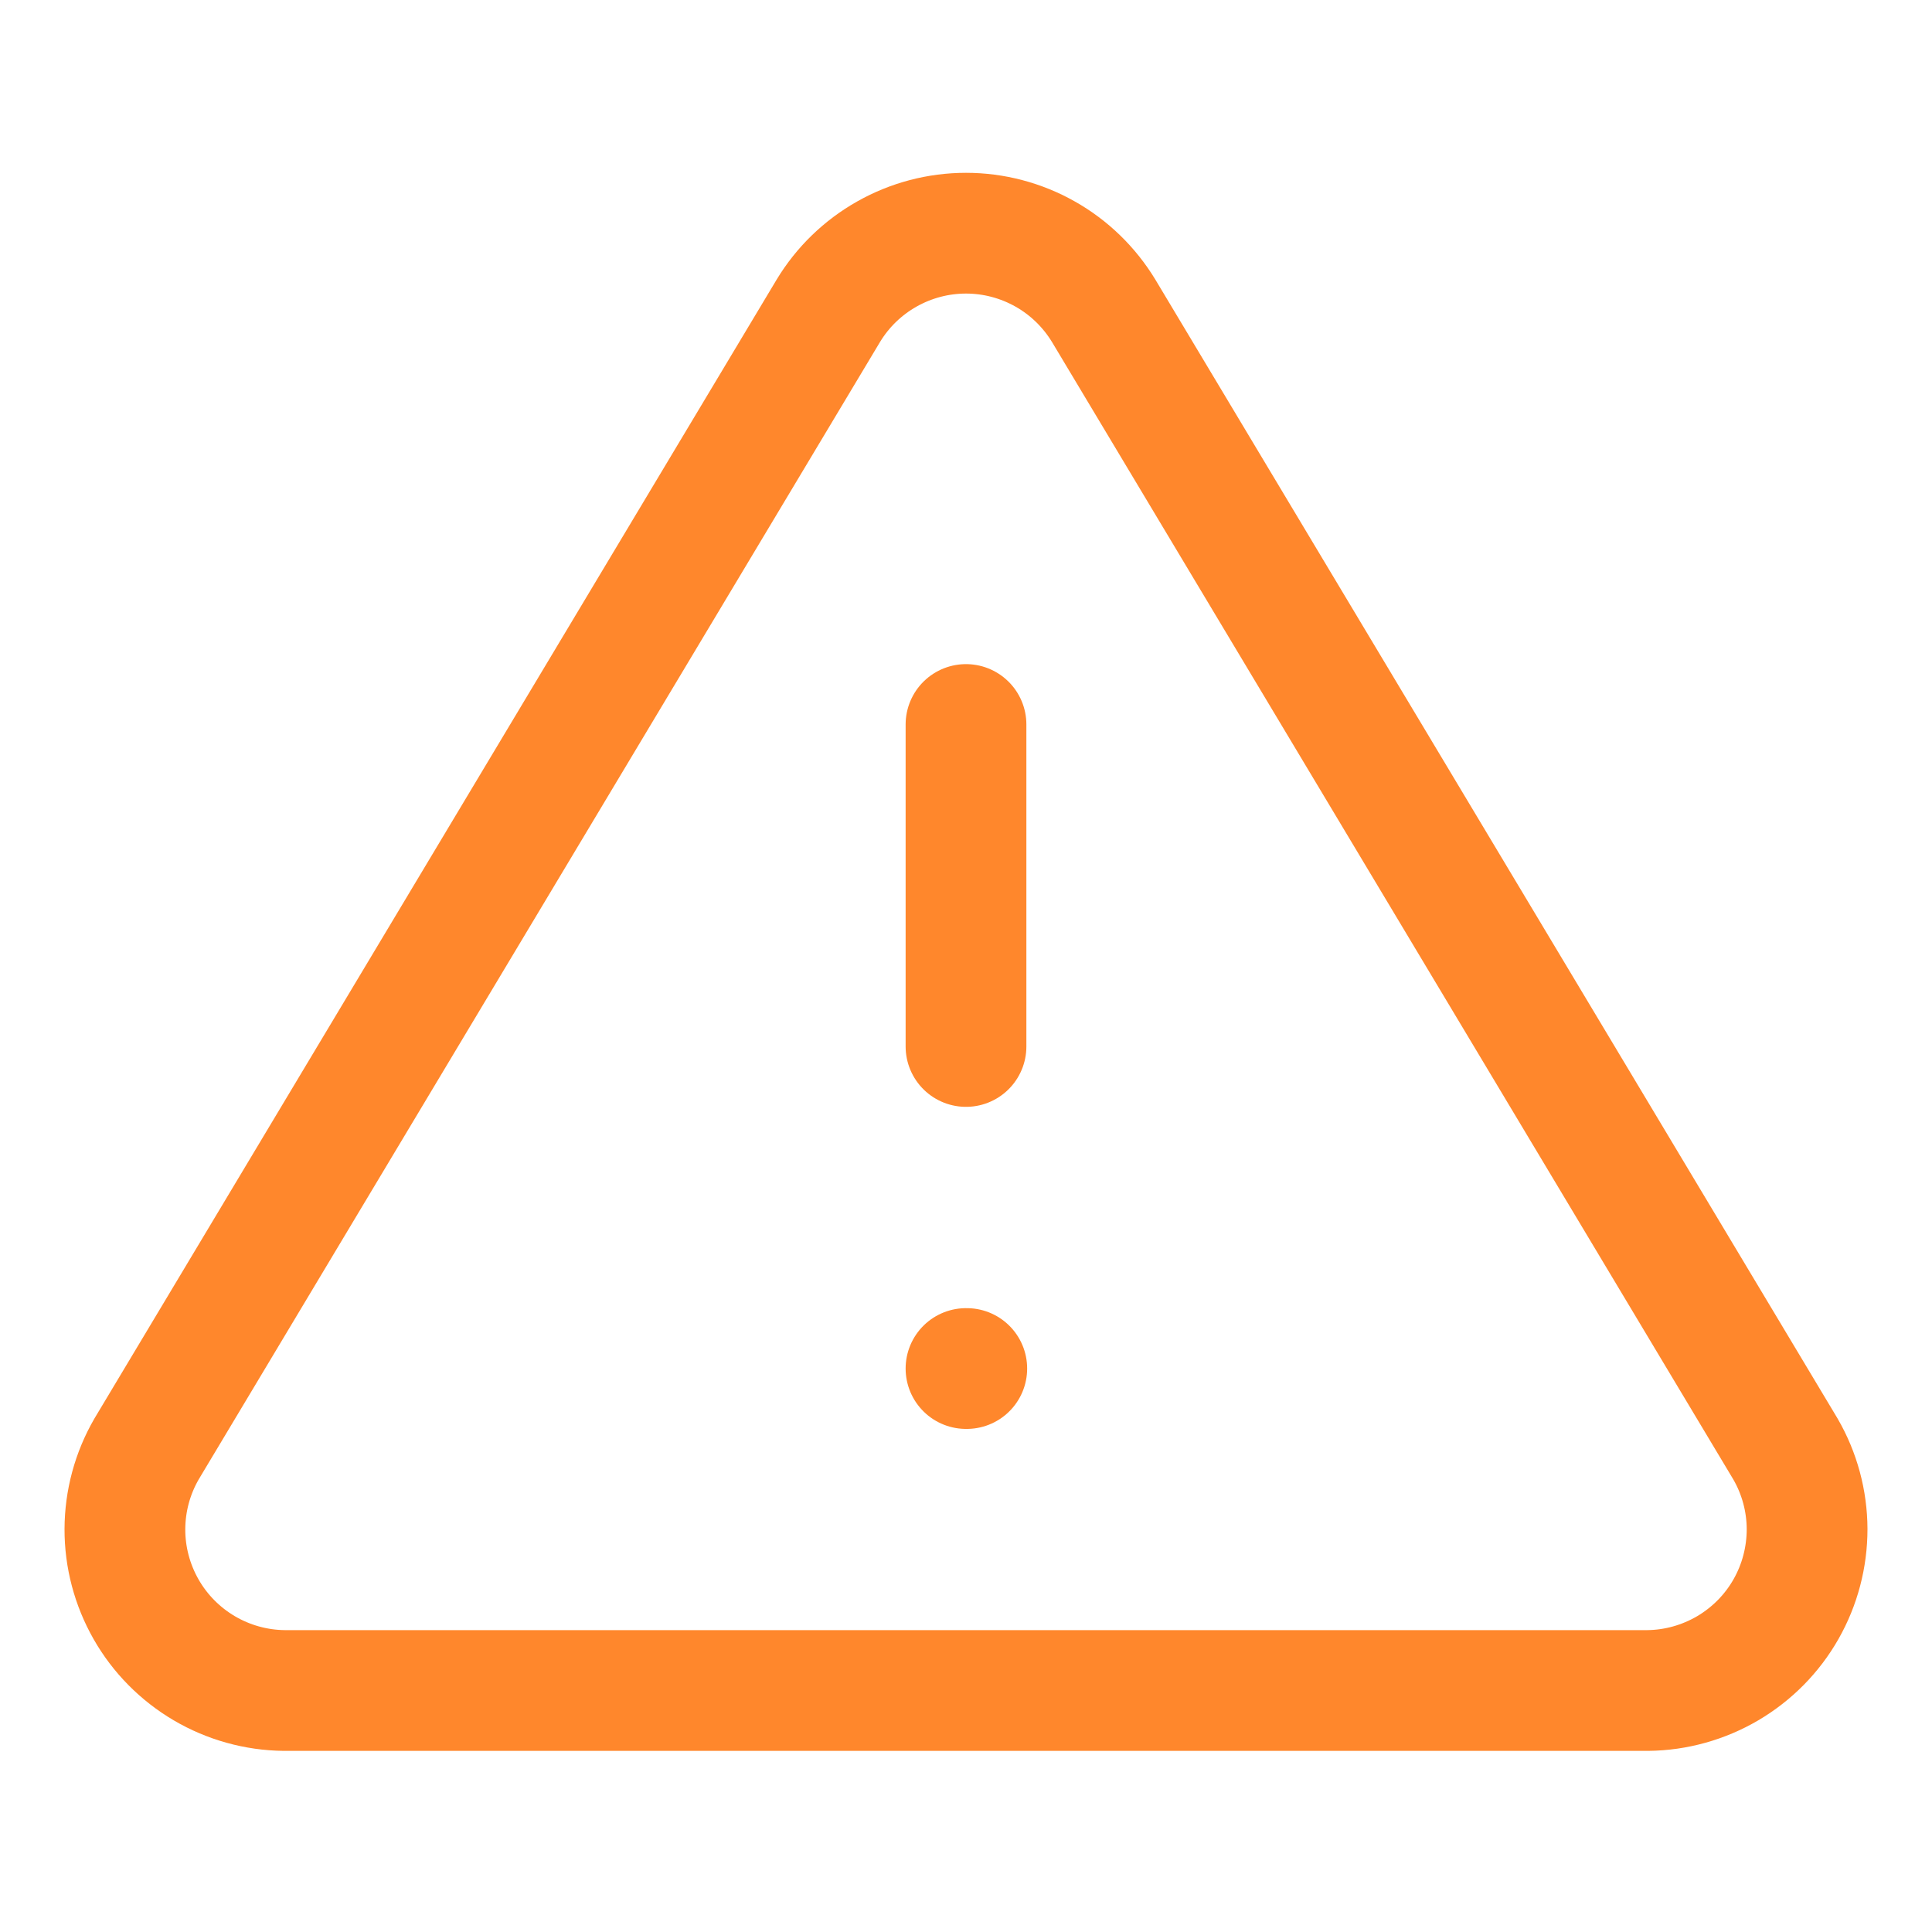
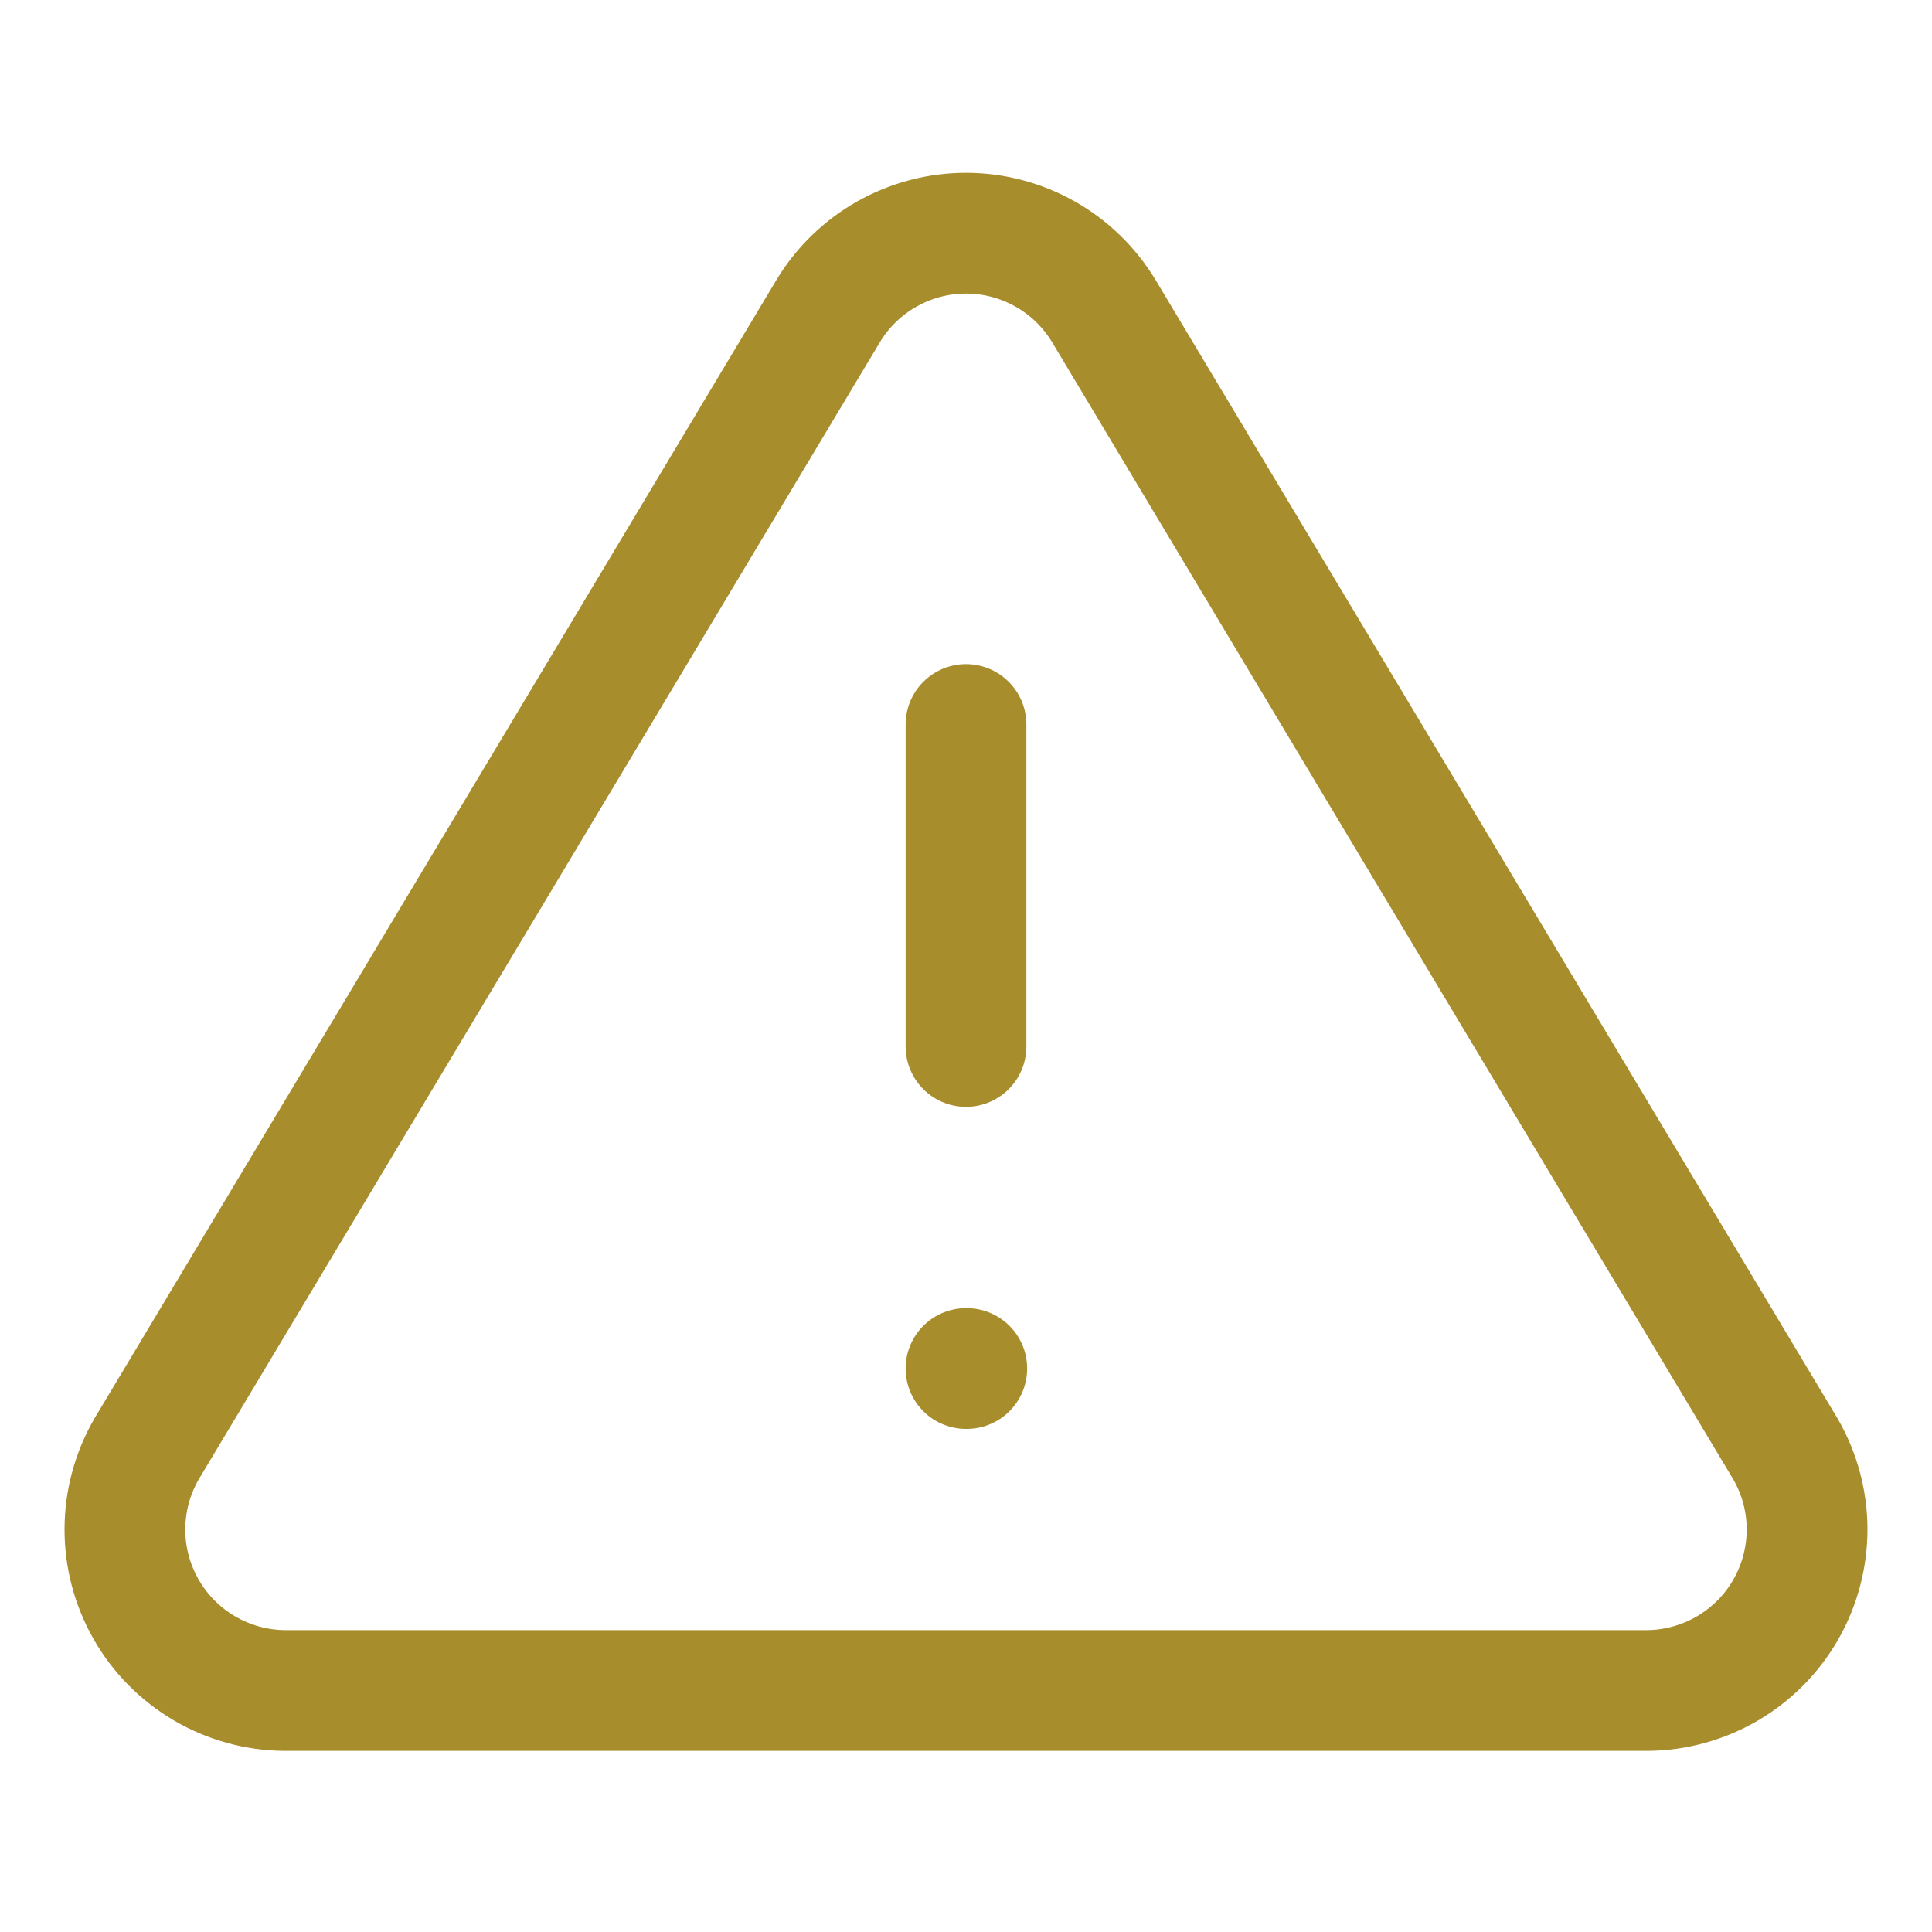
<svg xmlns="http://www.w3.org/2000/svg" width="20" height="20" viewBox="0 0 20 20" fill="none">
-   <path d="M8.575 3.217L1.517 15C1.371 15.252 1.294 15.538 1.293 15.829C1.292 16.12 1.368 16.406 1.512 16.659C1.656 16.912 1.864 17.122 2.115 17.27C2.365 17.417 2.651 17.497 2.942 17.5H17.058C17.349 17.497 17.634 17.417 17.885 17.27C18.136 17.122 18.344 16.912 18.488 16.659C18.632 16.406 18.707 16.12 18.707 15.829C18.706 15.538 18.629 15.252 18.483 15L11.425 3.217C11.276 2.972 11.067 2.769 10.818 2.629C10.568 2.488 10.286 2.414 10 2.414C9.713 2.414 9.432 2.488 9.182 2.629C8.933 2.769 8.723 2.972 8.575 3.217V3.217Z" stroke="#FF872C" stroke-width="1.25" stroke-linecap="round" stroke-linejoin="round" />
-   <path d="M10 7.5V10.833" stroke="#FF872C" stroke-width="1.25" stroke-linecap="round" stroke-linejoin="round" />
-   <path d="M10 14.167H10.008" stroke="#FF872C" stroke-width="1.25" stroke-linecap="round" stroke-linejoin="round" />
+   <path d="M8.575 3.217L1.517 15C1.371 15.252 1.294 15.538 1.293 15.829C1.292 16.12 1.368 16.406 1.512 16.659C1.656 16.912 1.864 17.122 2.115 17.27C2.365 17.417 2.651 17.497 2.942 17.5H17.058C17.349 17.497 17.634 17.417 17.885 17.27C18.136 17.122 18.344 16.912 18.488 16.659C18.632 16.406 18.707 16.12 18.707 15.829C18.706 15.538 18.629 15.252 18.483 15L11.425 3.217C11.276 2.972 11.067 2.769 10.818 2.629C10.568 2.488 10.286 2.414 10 2.414C9.713 2.414 9.432 2.488 9.182 2.629C8.933 2.769 8.723 2.972 8.575 3.217V3.217Z" stroke="#A88D2D" stroke-width="1.25" stroke-linecap="round" stroke-linejoin="round" />
+   <path d="M10 7.5V10.833" stroke="#A88D2D" stroke-width="1.25" stroke-linecap="round" stroke-linejoin="round" />
+   <path d="M10 14.167H10.008" stroke="#A88D2D" stroke-width="1.25" stroke-linecap="round" stroke-linejoin="round" />
</svg>
